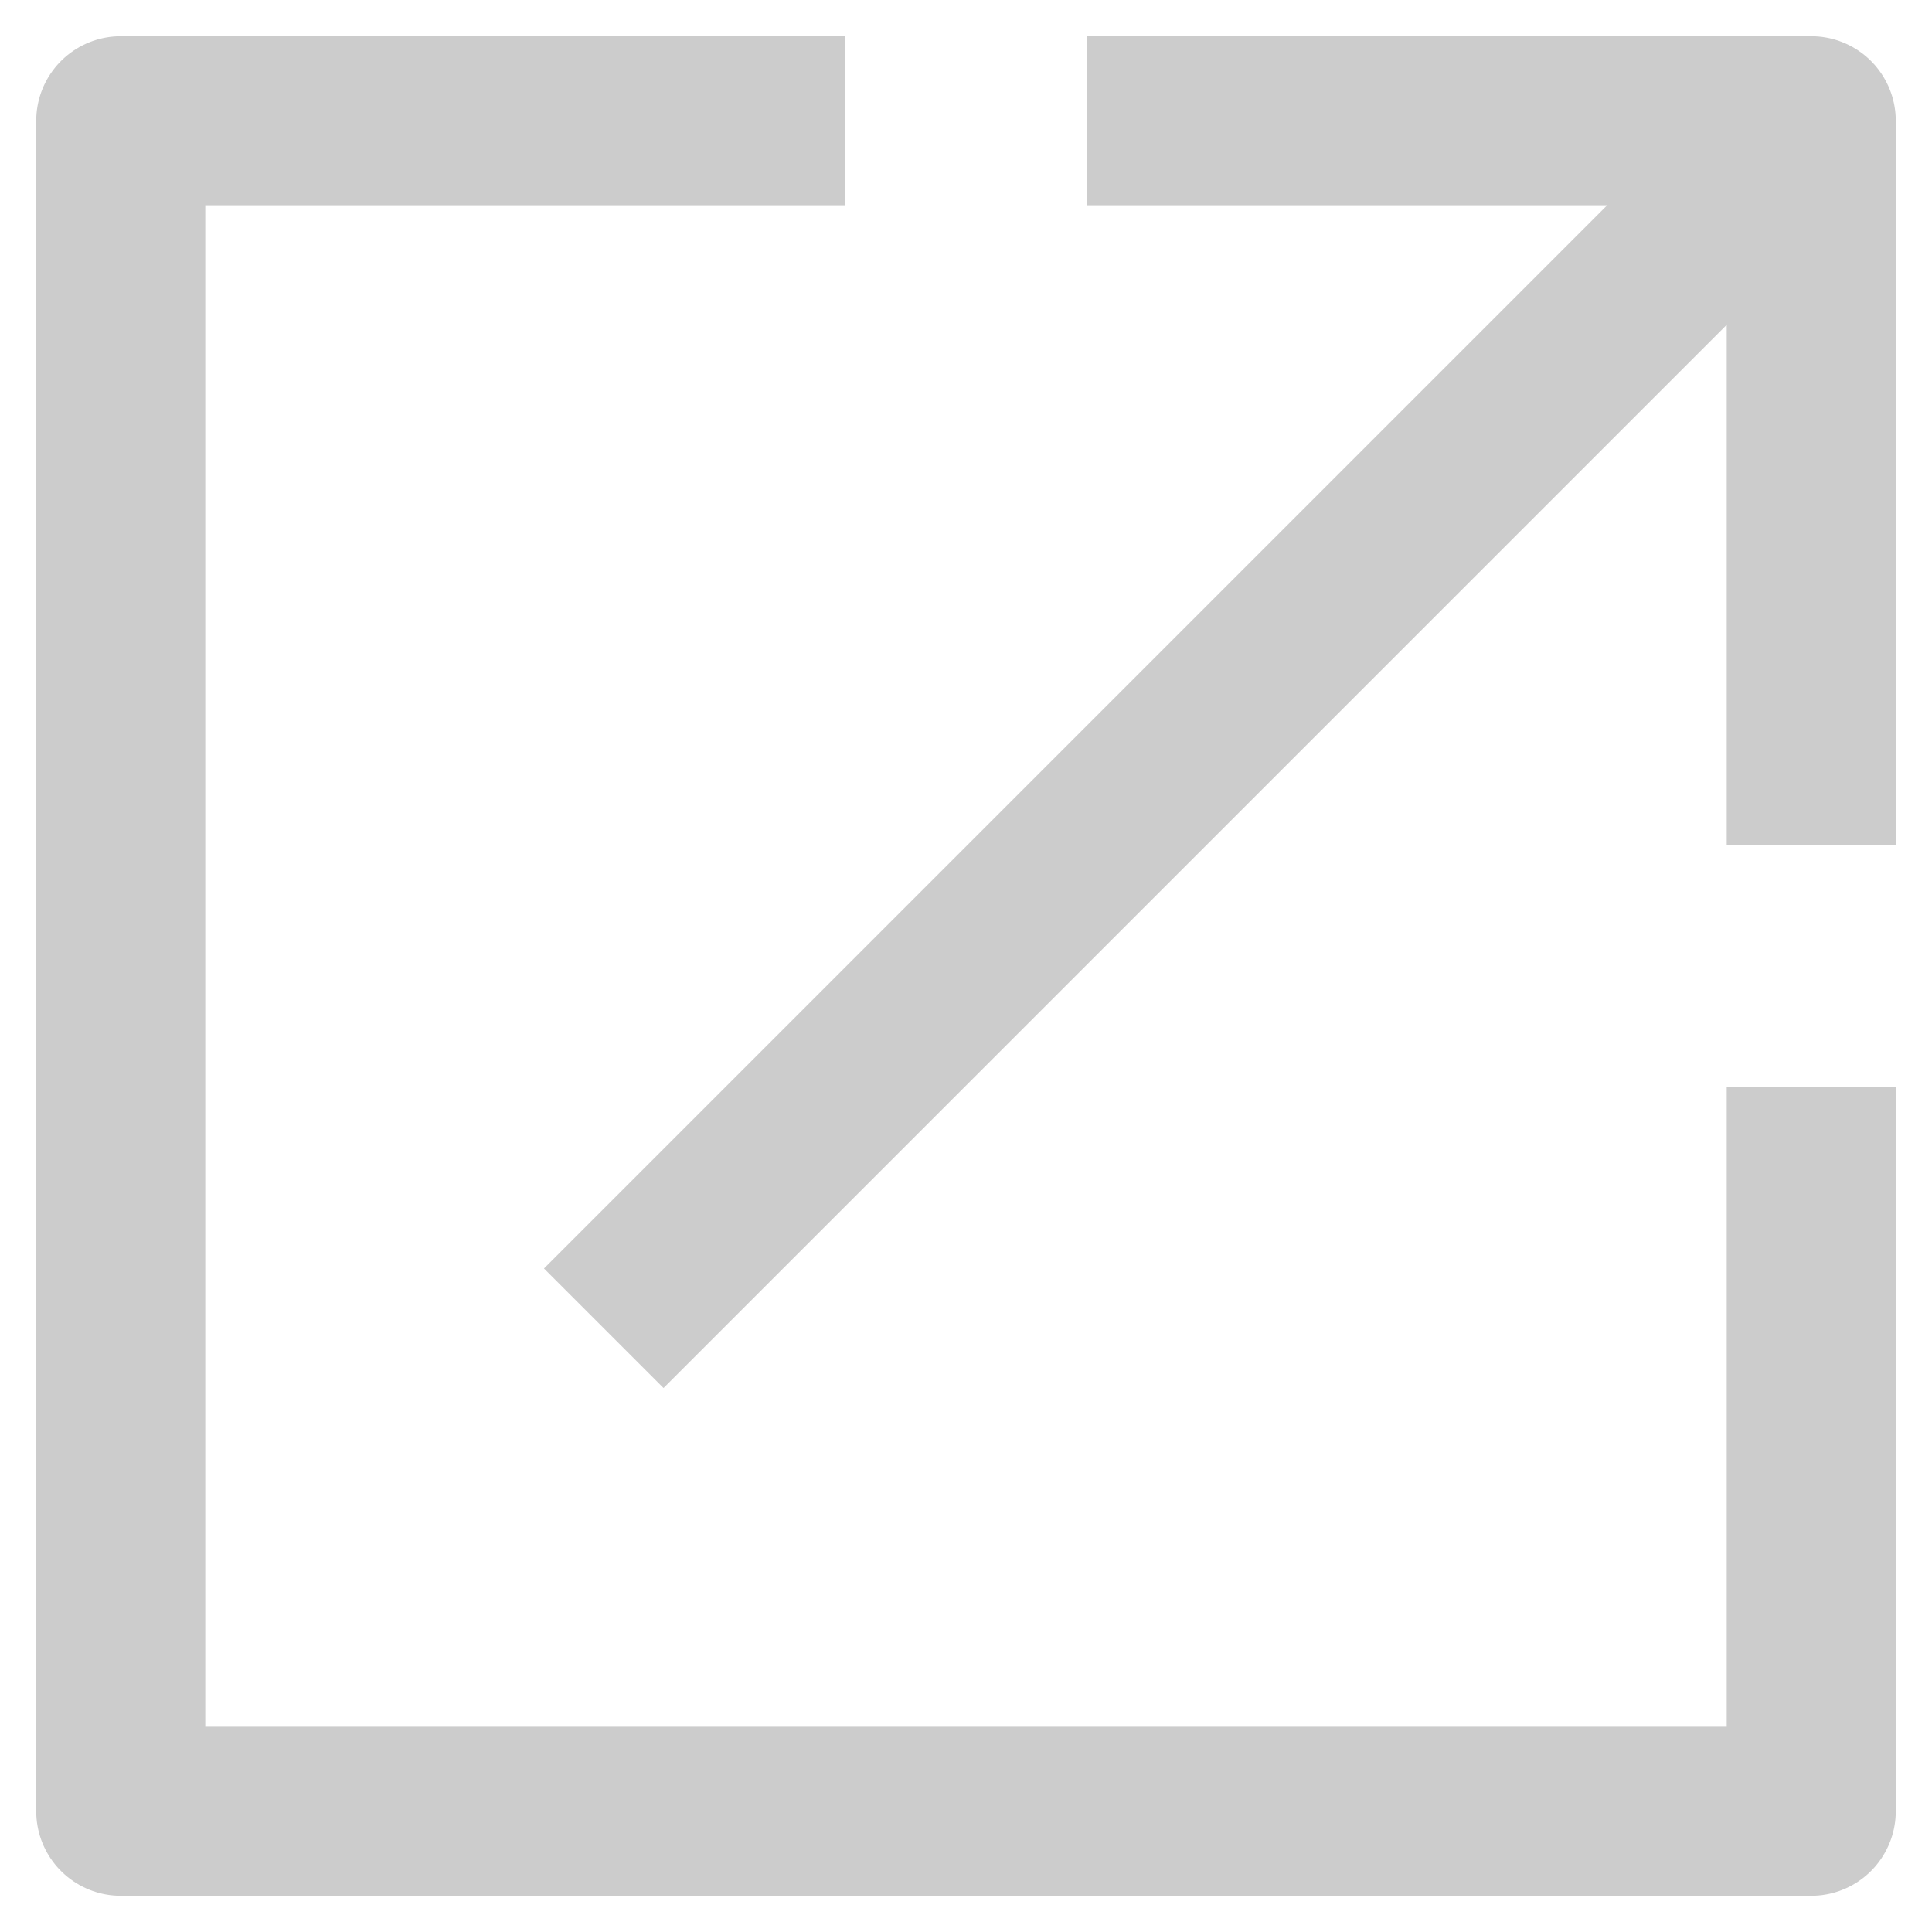
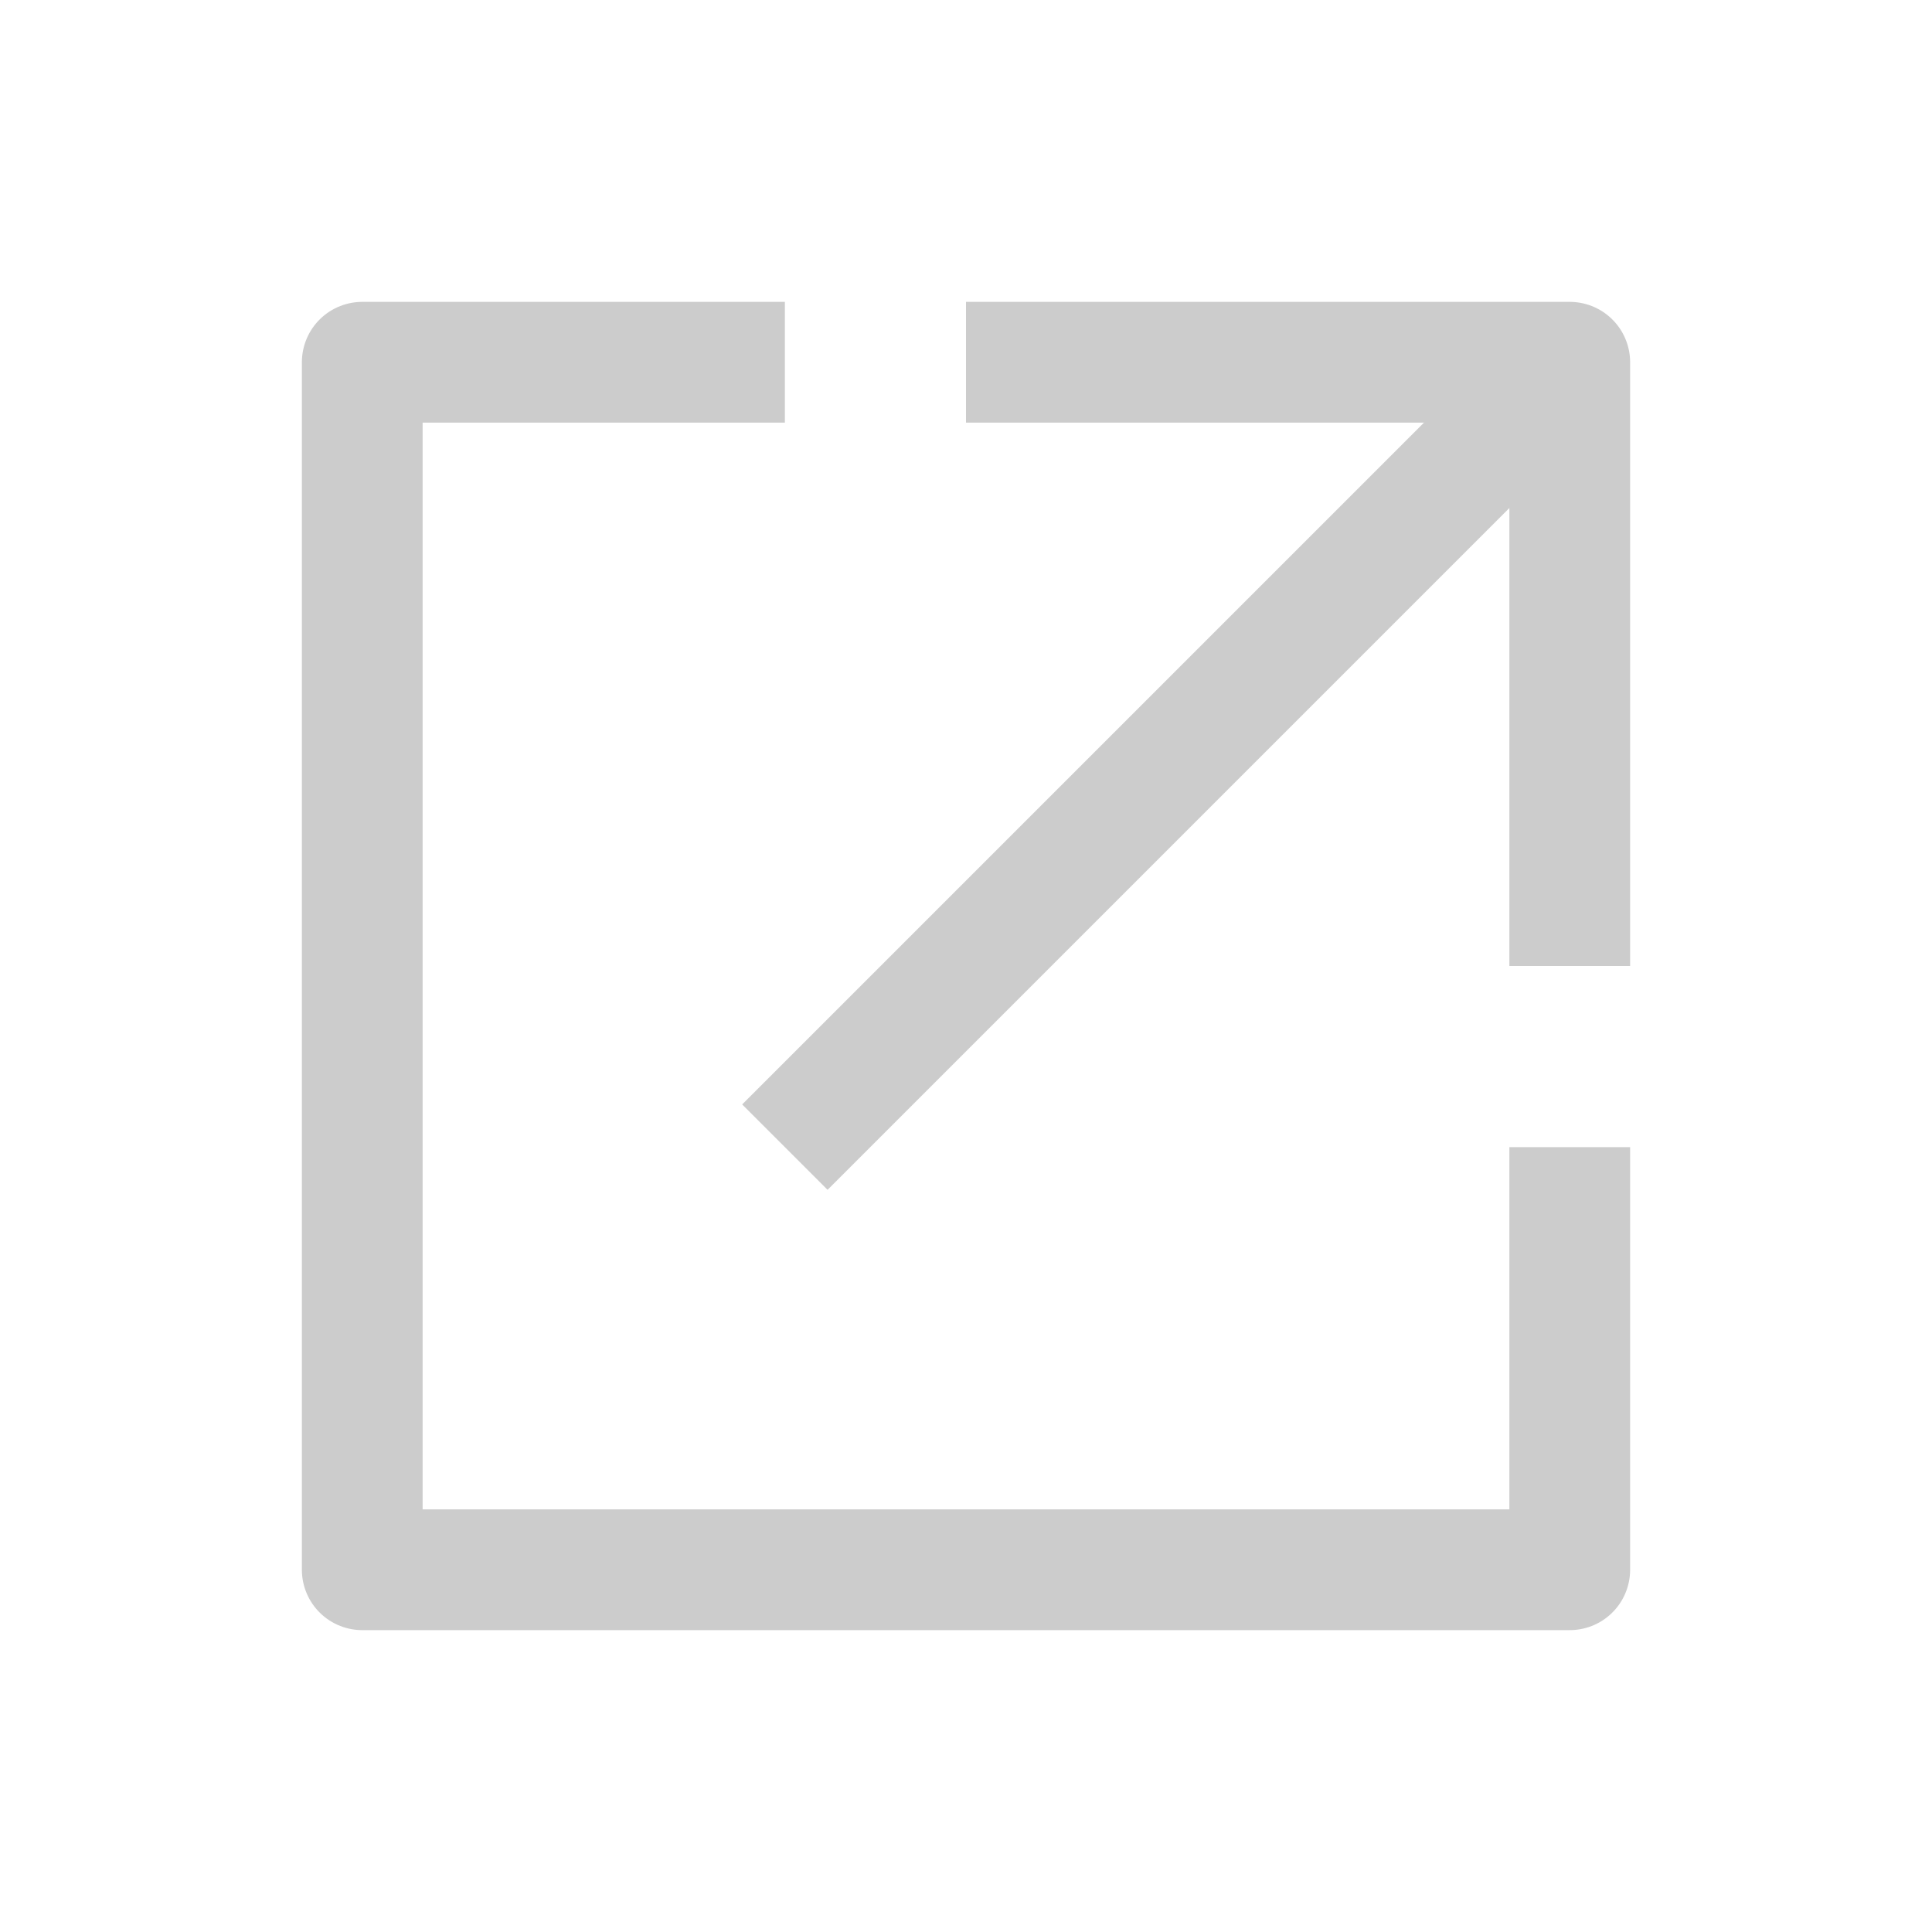
- <svg xmlns="http://www.w3.org/2000/svg" viewbox="16 16 0 0" width="16" height="16">
-   <g stroke="#ccc" stroke-width="1.4" stroke-linejoin="round" fill="none">
-     <path d="             M 7 1             L 1 1             L 1 15             L 15 15             L 15 9         " />
-     <path d="             M 9 1             L 15 1             L 15 7         " />
-     <path d="             M 15 1             L 5 11         " />
+ <svg xmlns="http://www.w3.org/2000/svg" class="icon" viewBox="0 0 32 32">
+   <g stroke-linejoin="round" fill="none" stroke="#ccc" stroke-width="2">
+     <path d="             M 13 6             L 6 6             L 6 26             L 26 26             L 26 19         " />
+     <path d="             M 16 6             L 26 6             L 26 16         " />
+     <path d="             M 26 6             L 13 19         " />
  </g>
</svg>
